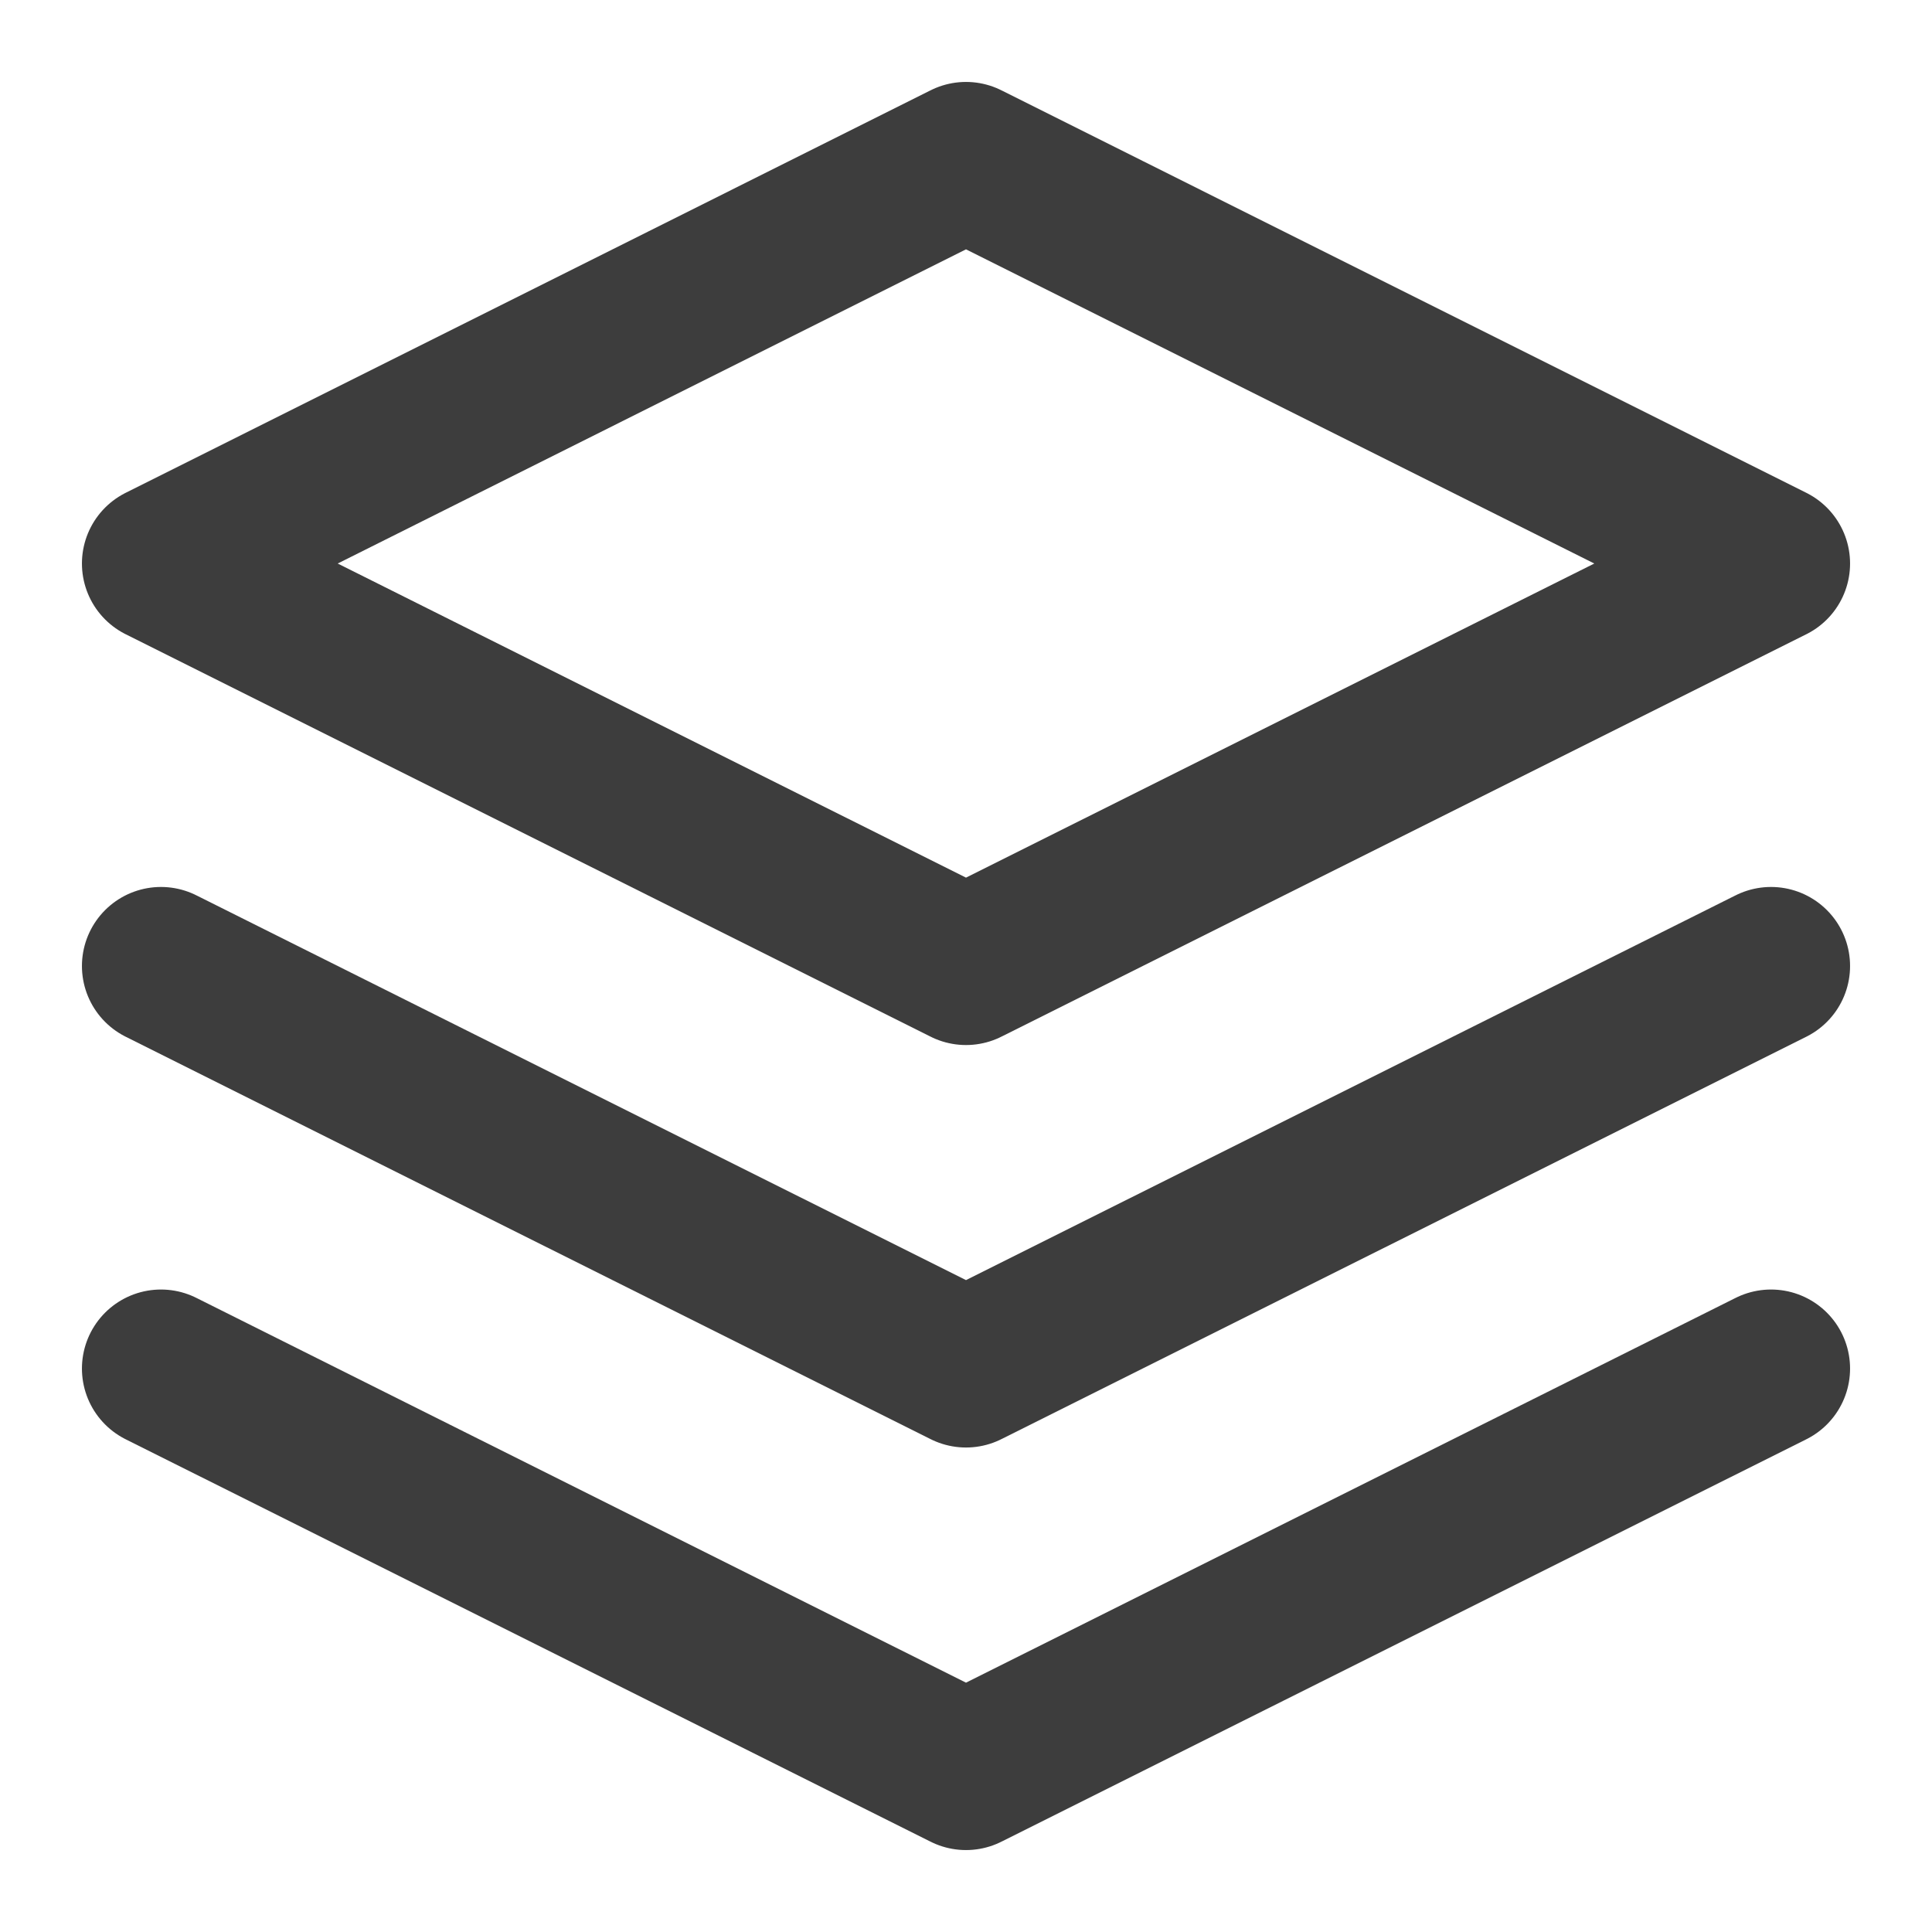
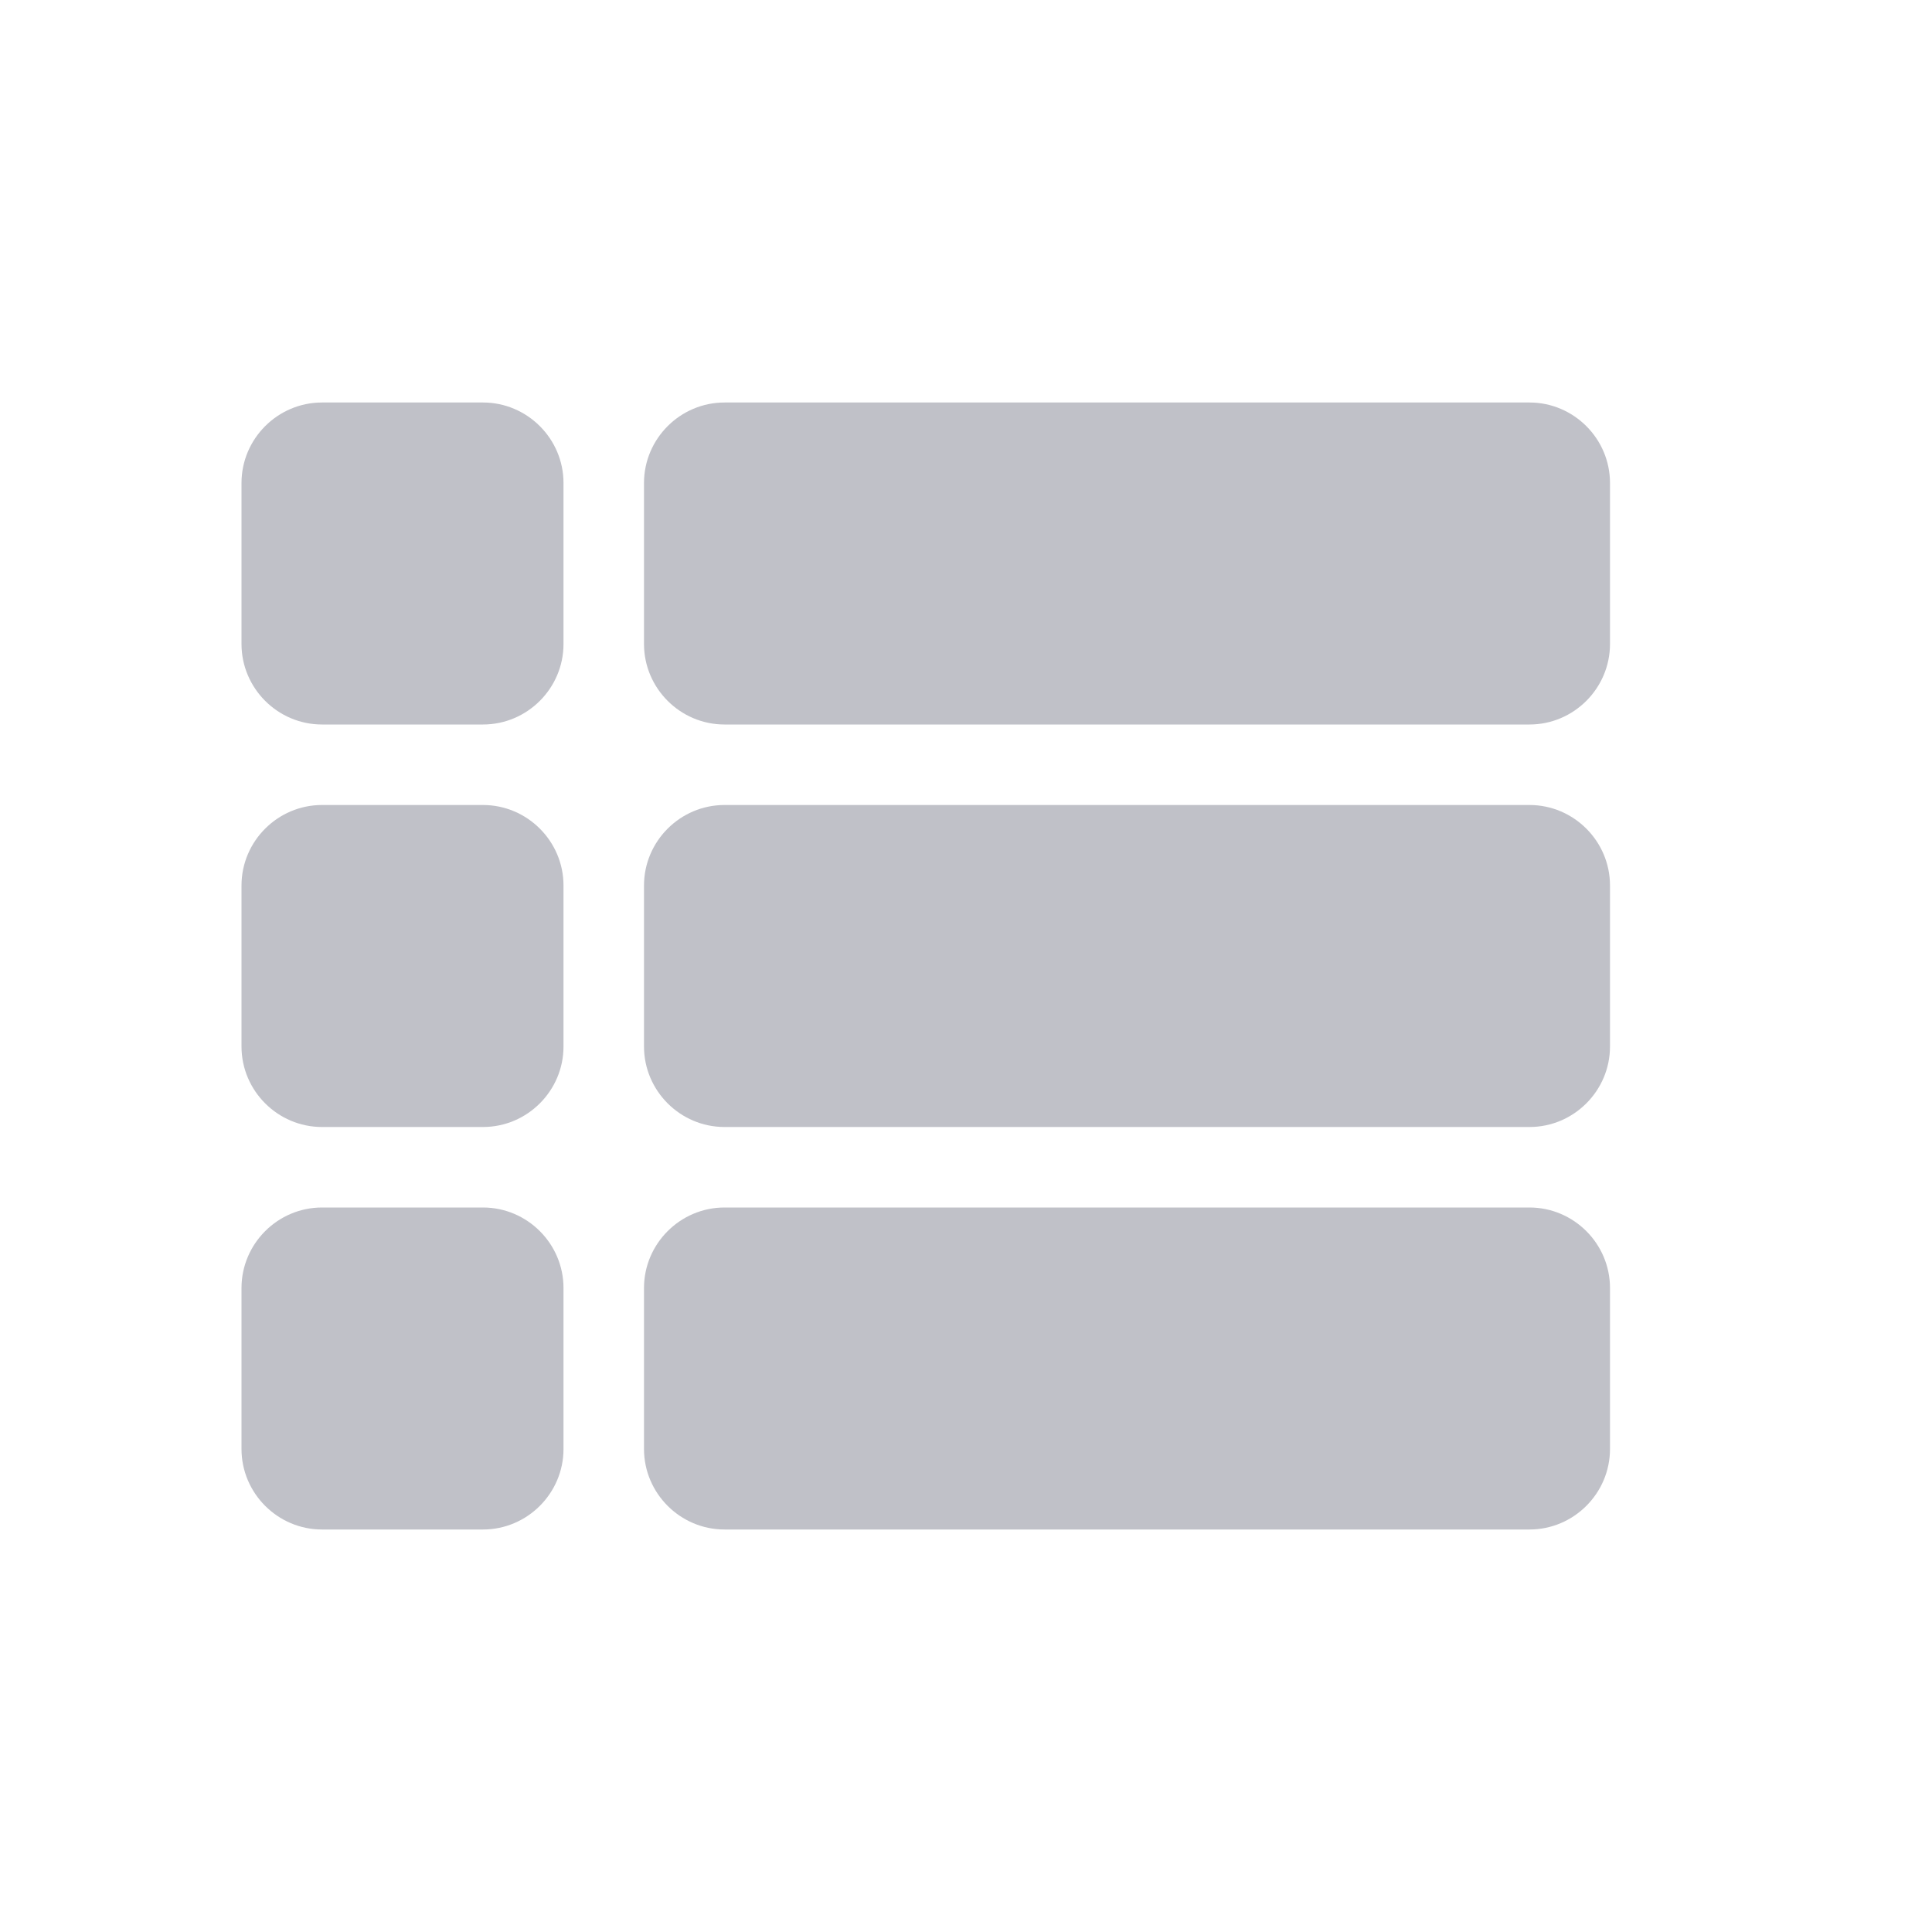
- <svg xmlns="http://www.w3.org/2000/svg" width="22" height="22" viewBox="0 0 22 22" fill="none">
-   <path d="M11 1.833L1.833 6.417L11 11L20.167 6.417L11 1.833Z" stroke="#3D3D3D" stroke-width="1.8" stroke-linecap="round" stroke-linejoin="round" />
-   <path d="M1.833 15.584L11 20.167L20.167 15.584" stroke="#3D3D3D" stroke-width="1.8" stroke-linecap="round" stroke-linejoin="round" />
-   <path d="M1.833 11L11 15.583L20.167 11" stroke="#3D3D3D" stroke-width="1.8" stroke-linecap="round" stroke-linejoin="round" />
+ <svg xmlns="http://www.w3.org/2000/svg" width="24" height="24" viewBox="0 0 24 24" id="view-list">
+   <path fill="none" d="M0 0h24v24H0V0z" opacity=".87" />
+   <path d="M4 14h2c.55 0 1-.45 1-1v-2c0-.55-.45-1-1-1H4c-.55 0-1 .45-1 1v2c0 .55.45 1 1 1zm0 5h2c.55 0 1-.45 1-1v-2c0-.55-.45-1-1-1H4c-.55 0-1 .45-1 1v2c0 .55.45 1 1 1zM4 9h2c.55 0 1-.45 1-1V6c0-.55-.45-1-1-1H4c-.55 0-1 .45-1 1v2c0 .55.45 1 1 1zm5 5h10c.55 0 1-.45 1-1v-2c0-.55-.45-1-1-1H9c-.55 0-1 .45-1 1v2c0 .55.45 1 1 1zm0 5h10c.55 0 1-.45 1-1v-2c0-.55-.45-1-1-1H9c-.55 0-1 .45-1 1v2c0 .55.45 1 1 1zM8 6v2c0 .55.45 1 1 1h10c.55 0 1-.45 1-1V6c0-.55-.45-1-1-1H9c-.55 0-1 .45-1 1z" fill="#c0c1c8" />
</svg>
